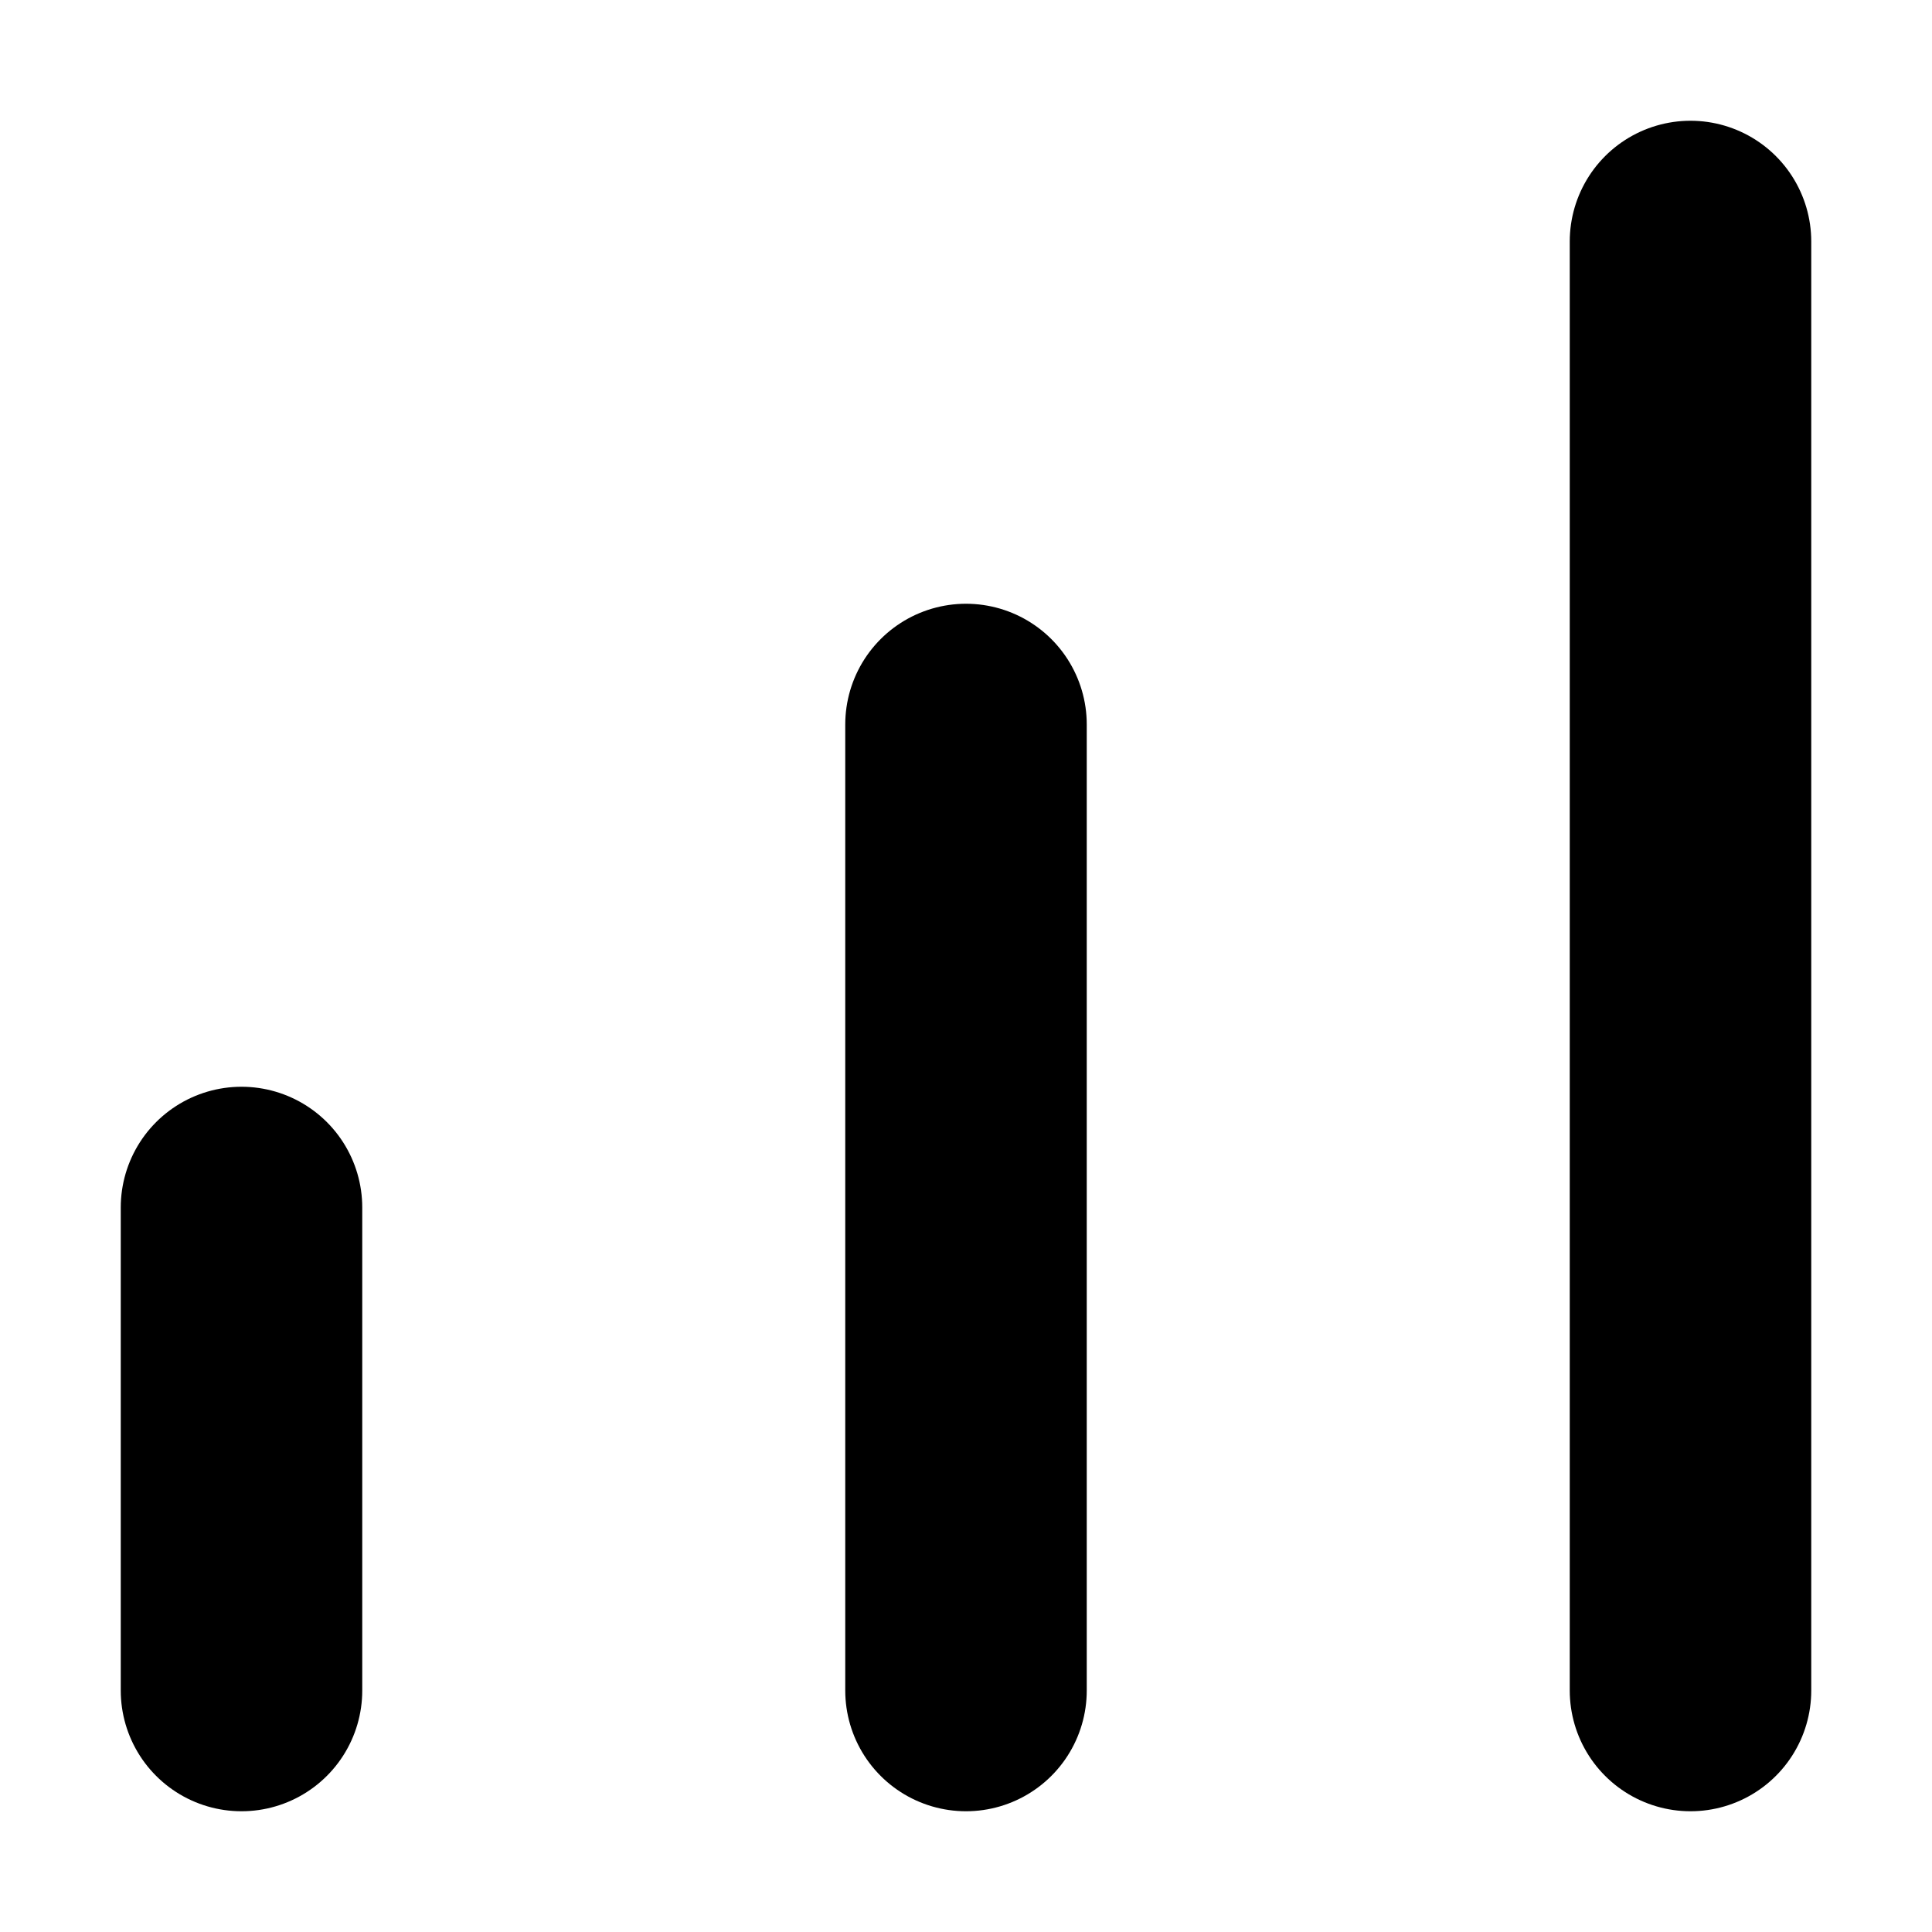
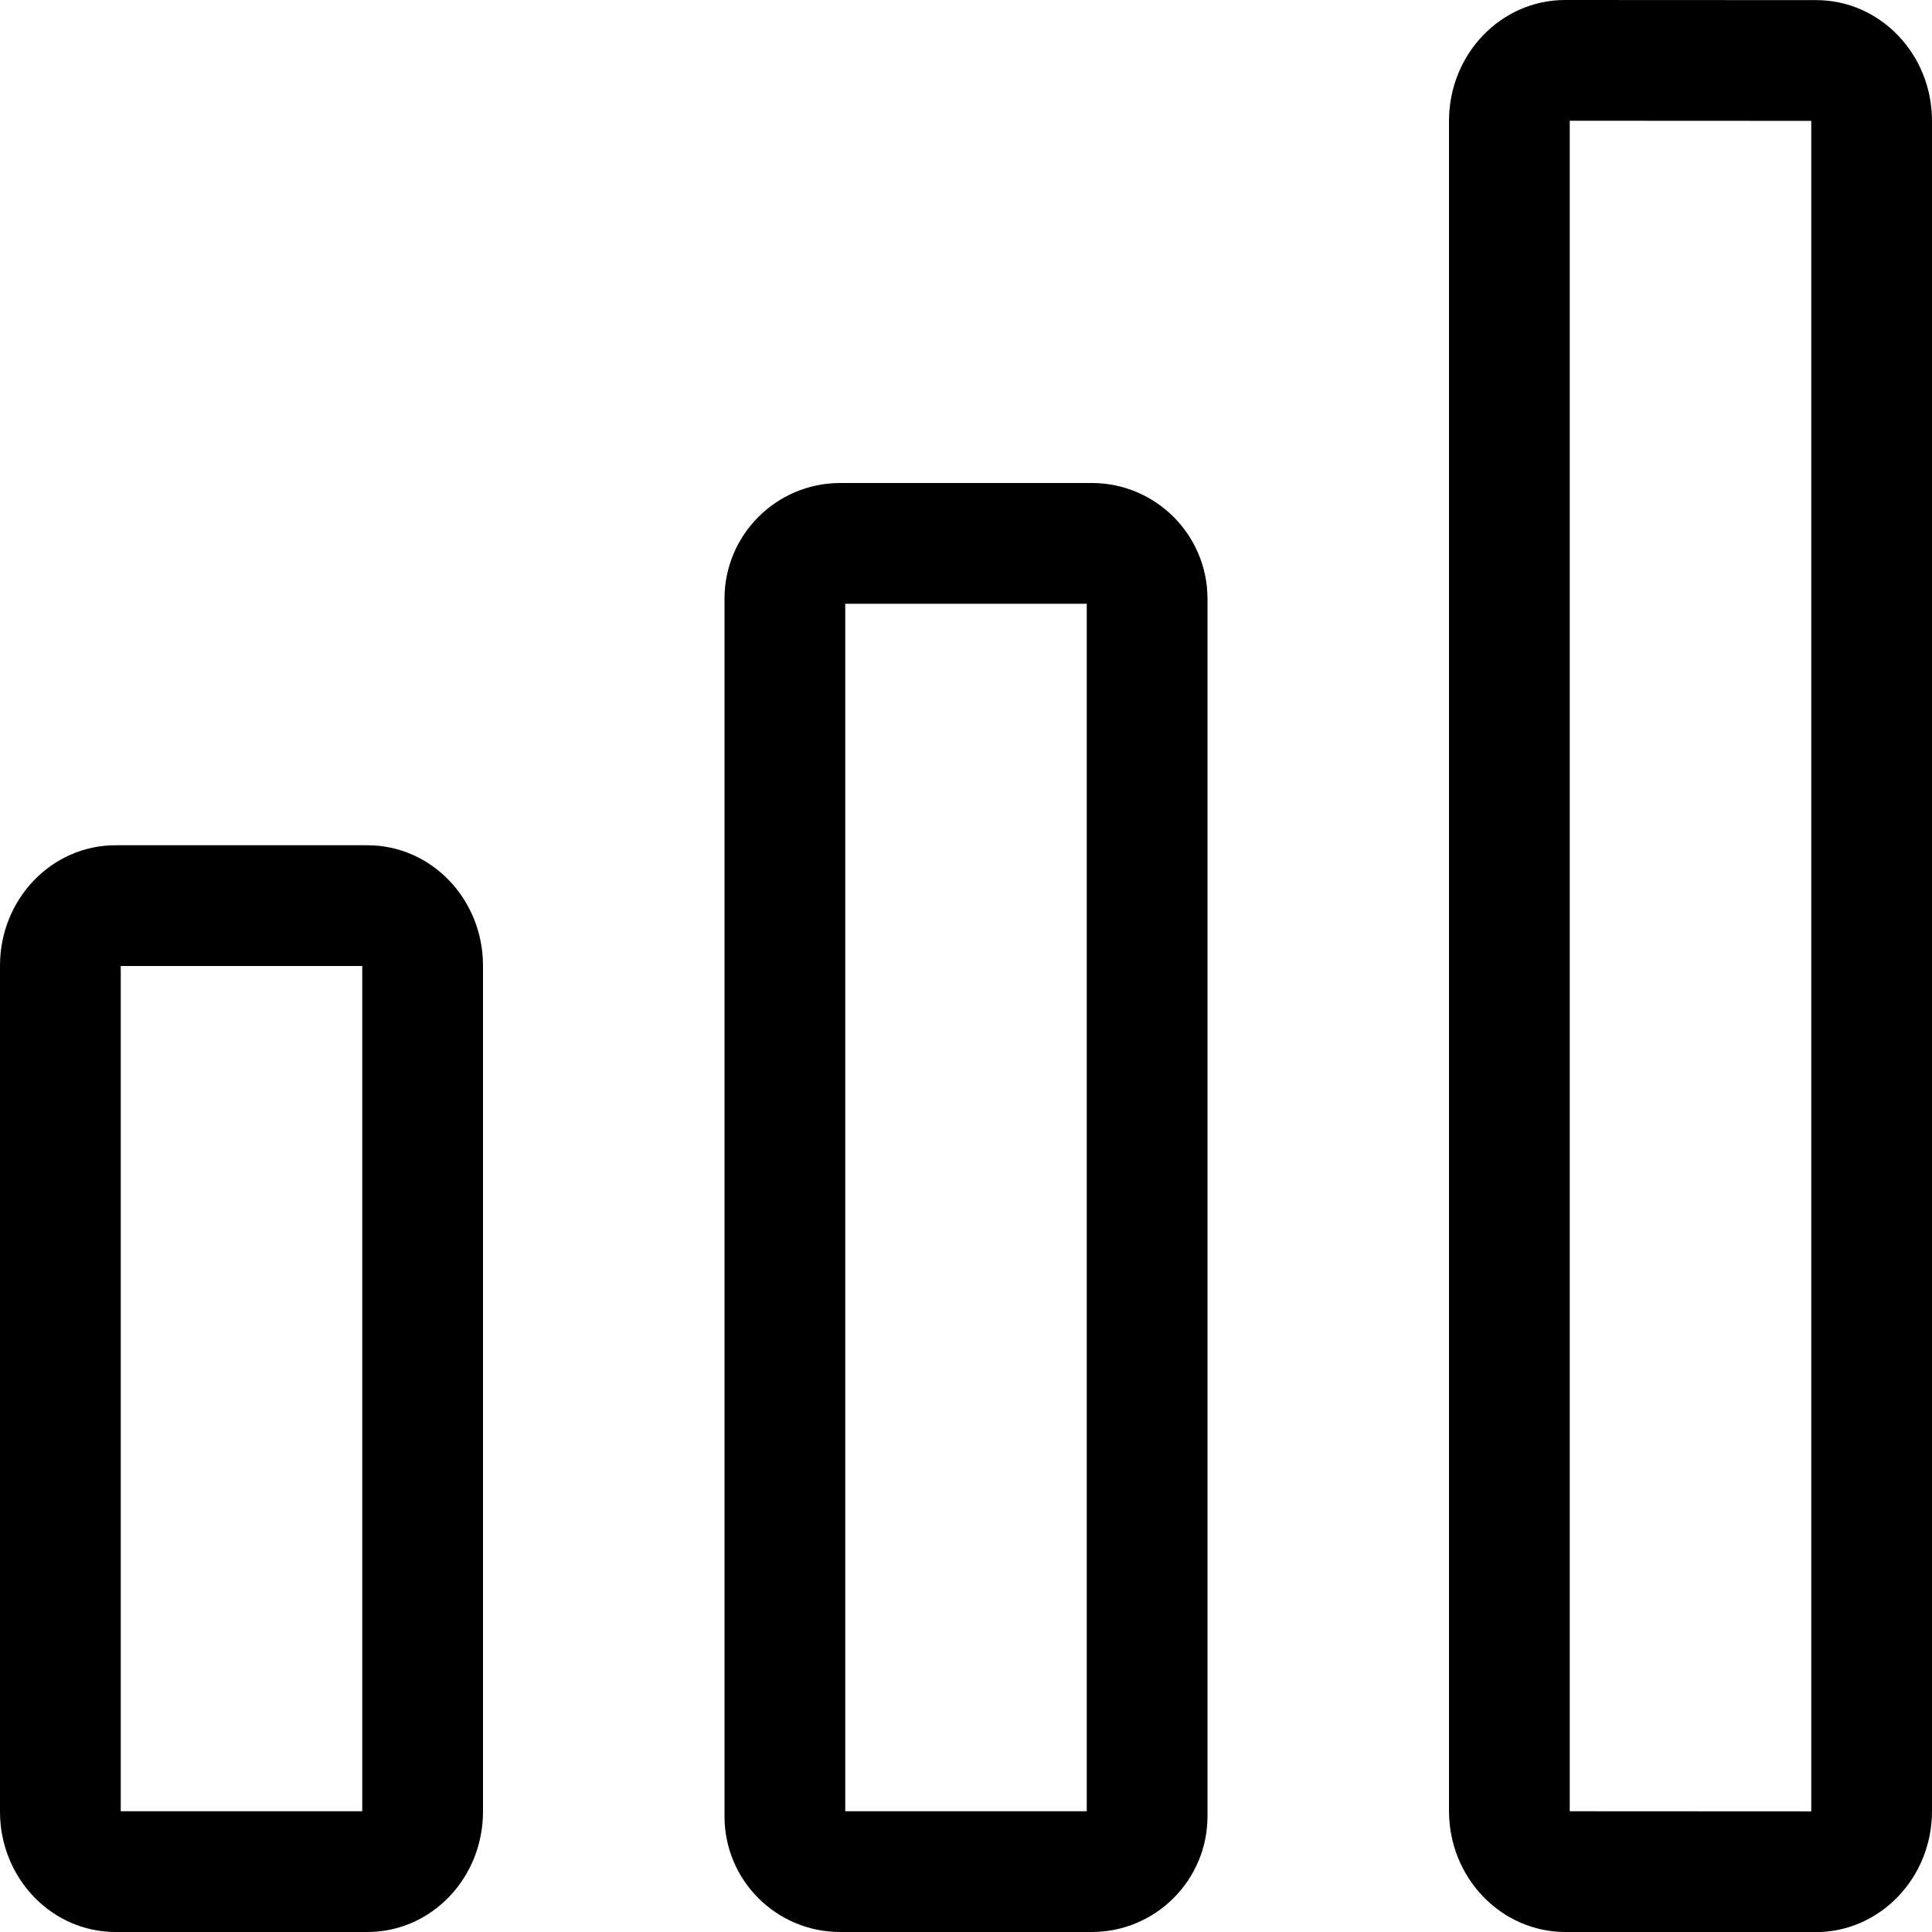
<svg xmlns="http://www.w3.org/2000/svg" width="16" height="16" focusable="false" viewBox="0 0 16 16">
-   <path stroke="currentColor" stroke-linecap="round" stroke-width="2" d="M8 6v8m-6-4v4M14 2v12" />
+   <path fill="currentColor" d="M15 15.001 13 15V1l2 .001v14Zm.041-15L12.963 0C12.431-.001 12 .448 12 1.002v13.995c0 .554.431 1.002.963 1.003l2.074.001c.532 0 .963-.449.963-1.002V1.001c0-.552-.429-1-.959-1ZM3 15H1V8h2v7Zm6 0H7V5h2v10ZM.957 16h2.086c.529 0 .957-.446.957-.997V7.997C4 7.446 3.572 7 3.043 7H.957C.428 7 0 7.446 0 7.997v7.006c0 .551.428.997.957.997Zm6.001 0h2.084a.959.959 0 0 0 .958-.958V4.958A.959.959 0 0 0 9.042 4H6.958A.959.959 0 0 0 6 4.958v10.084c0 .53.429.958.958.958Z" />
</svg>
